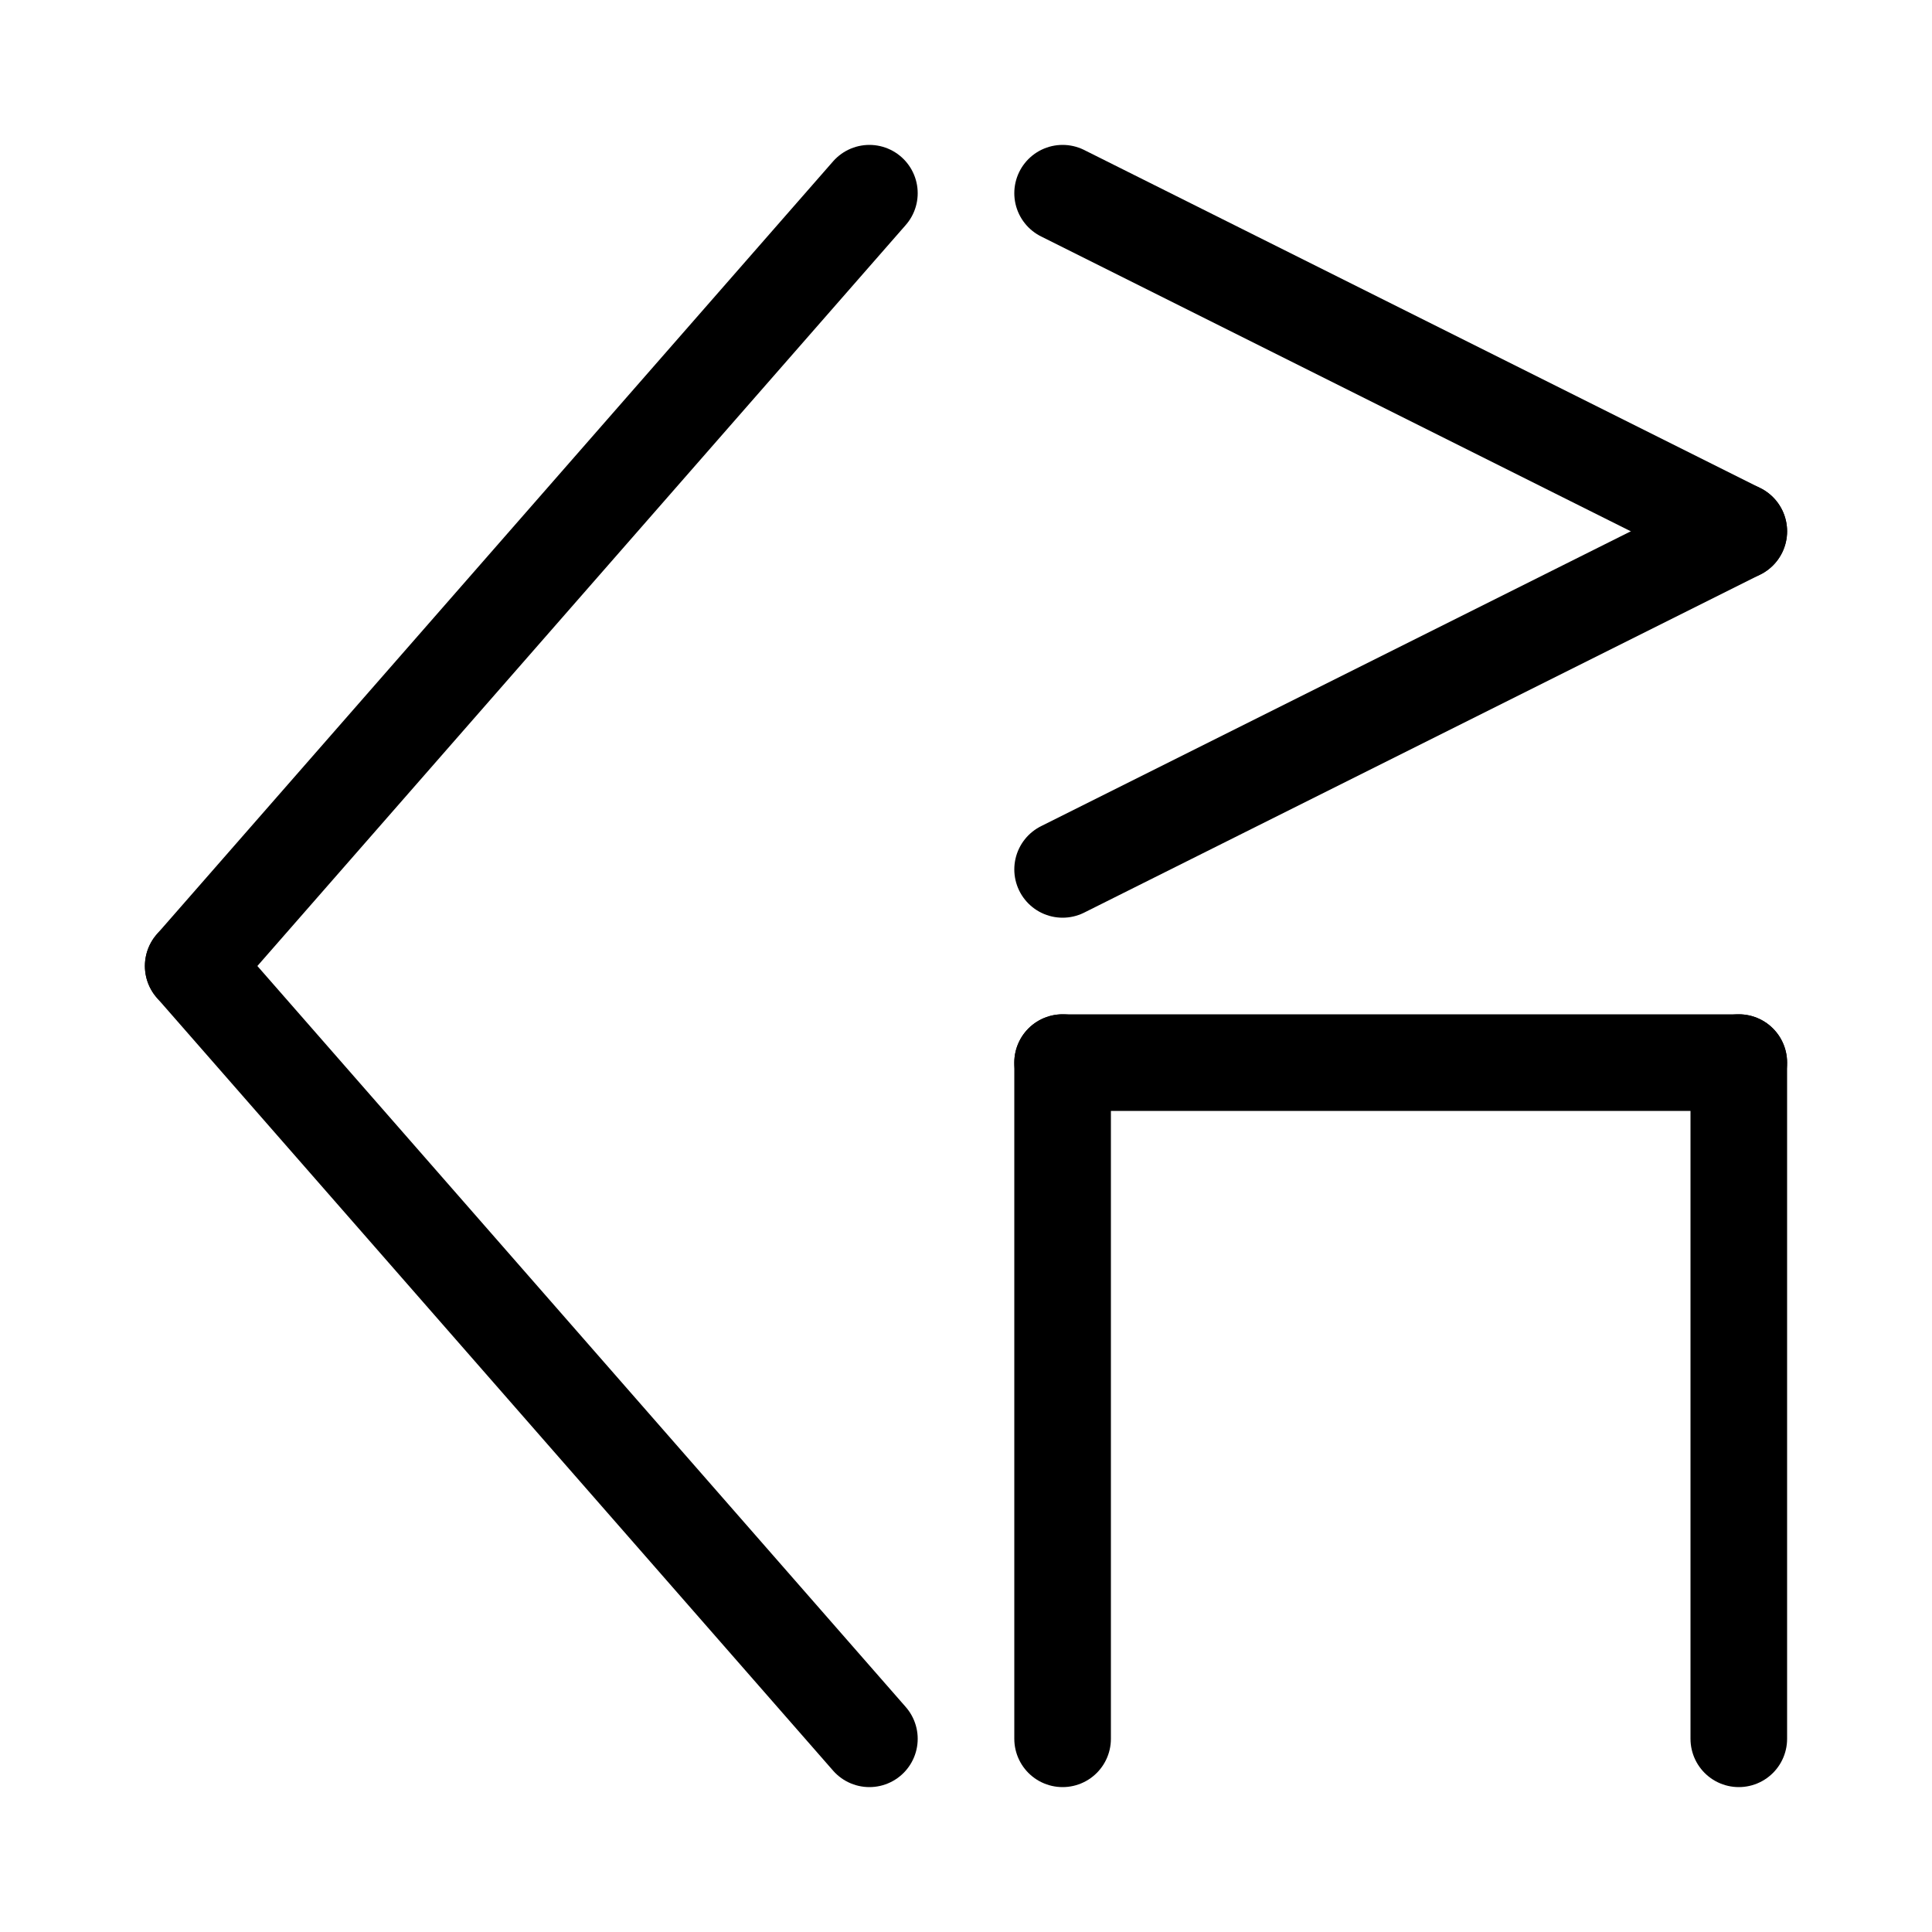
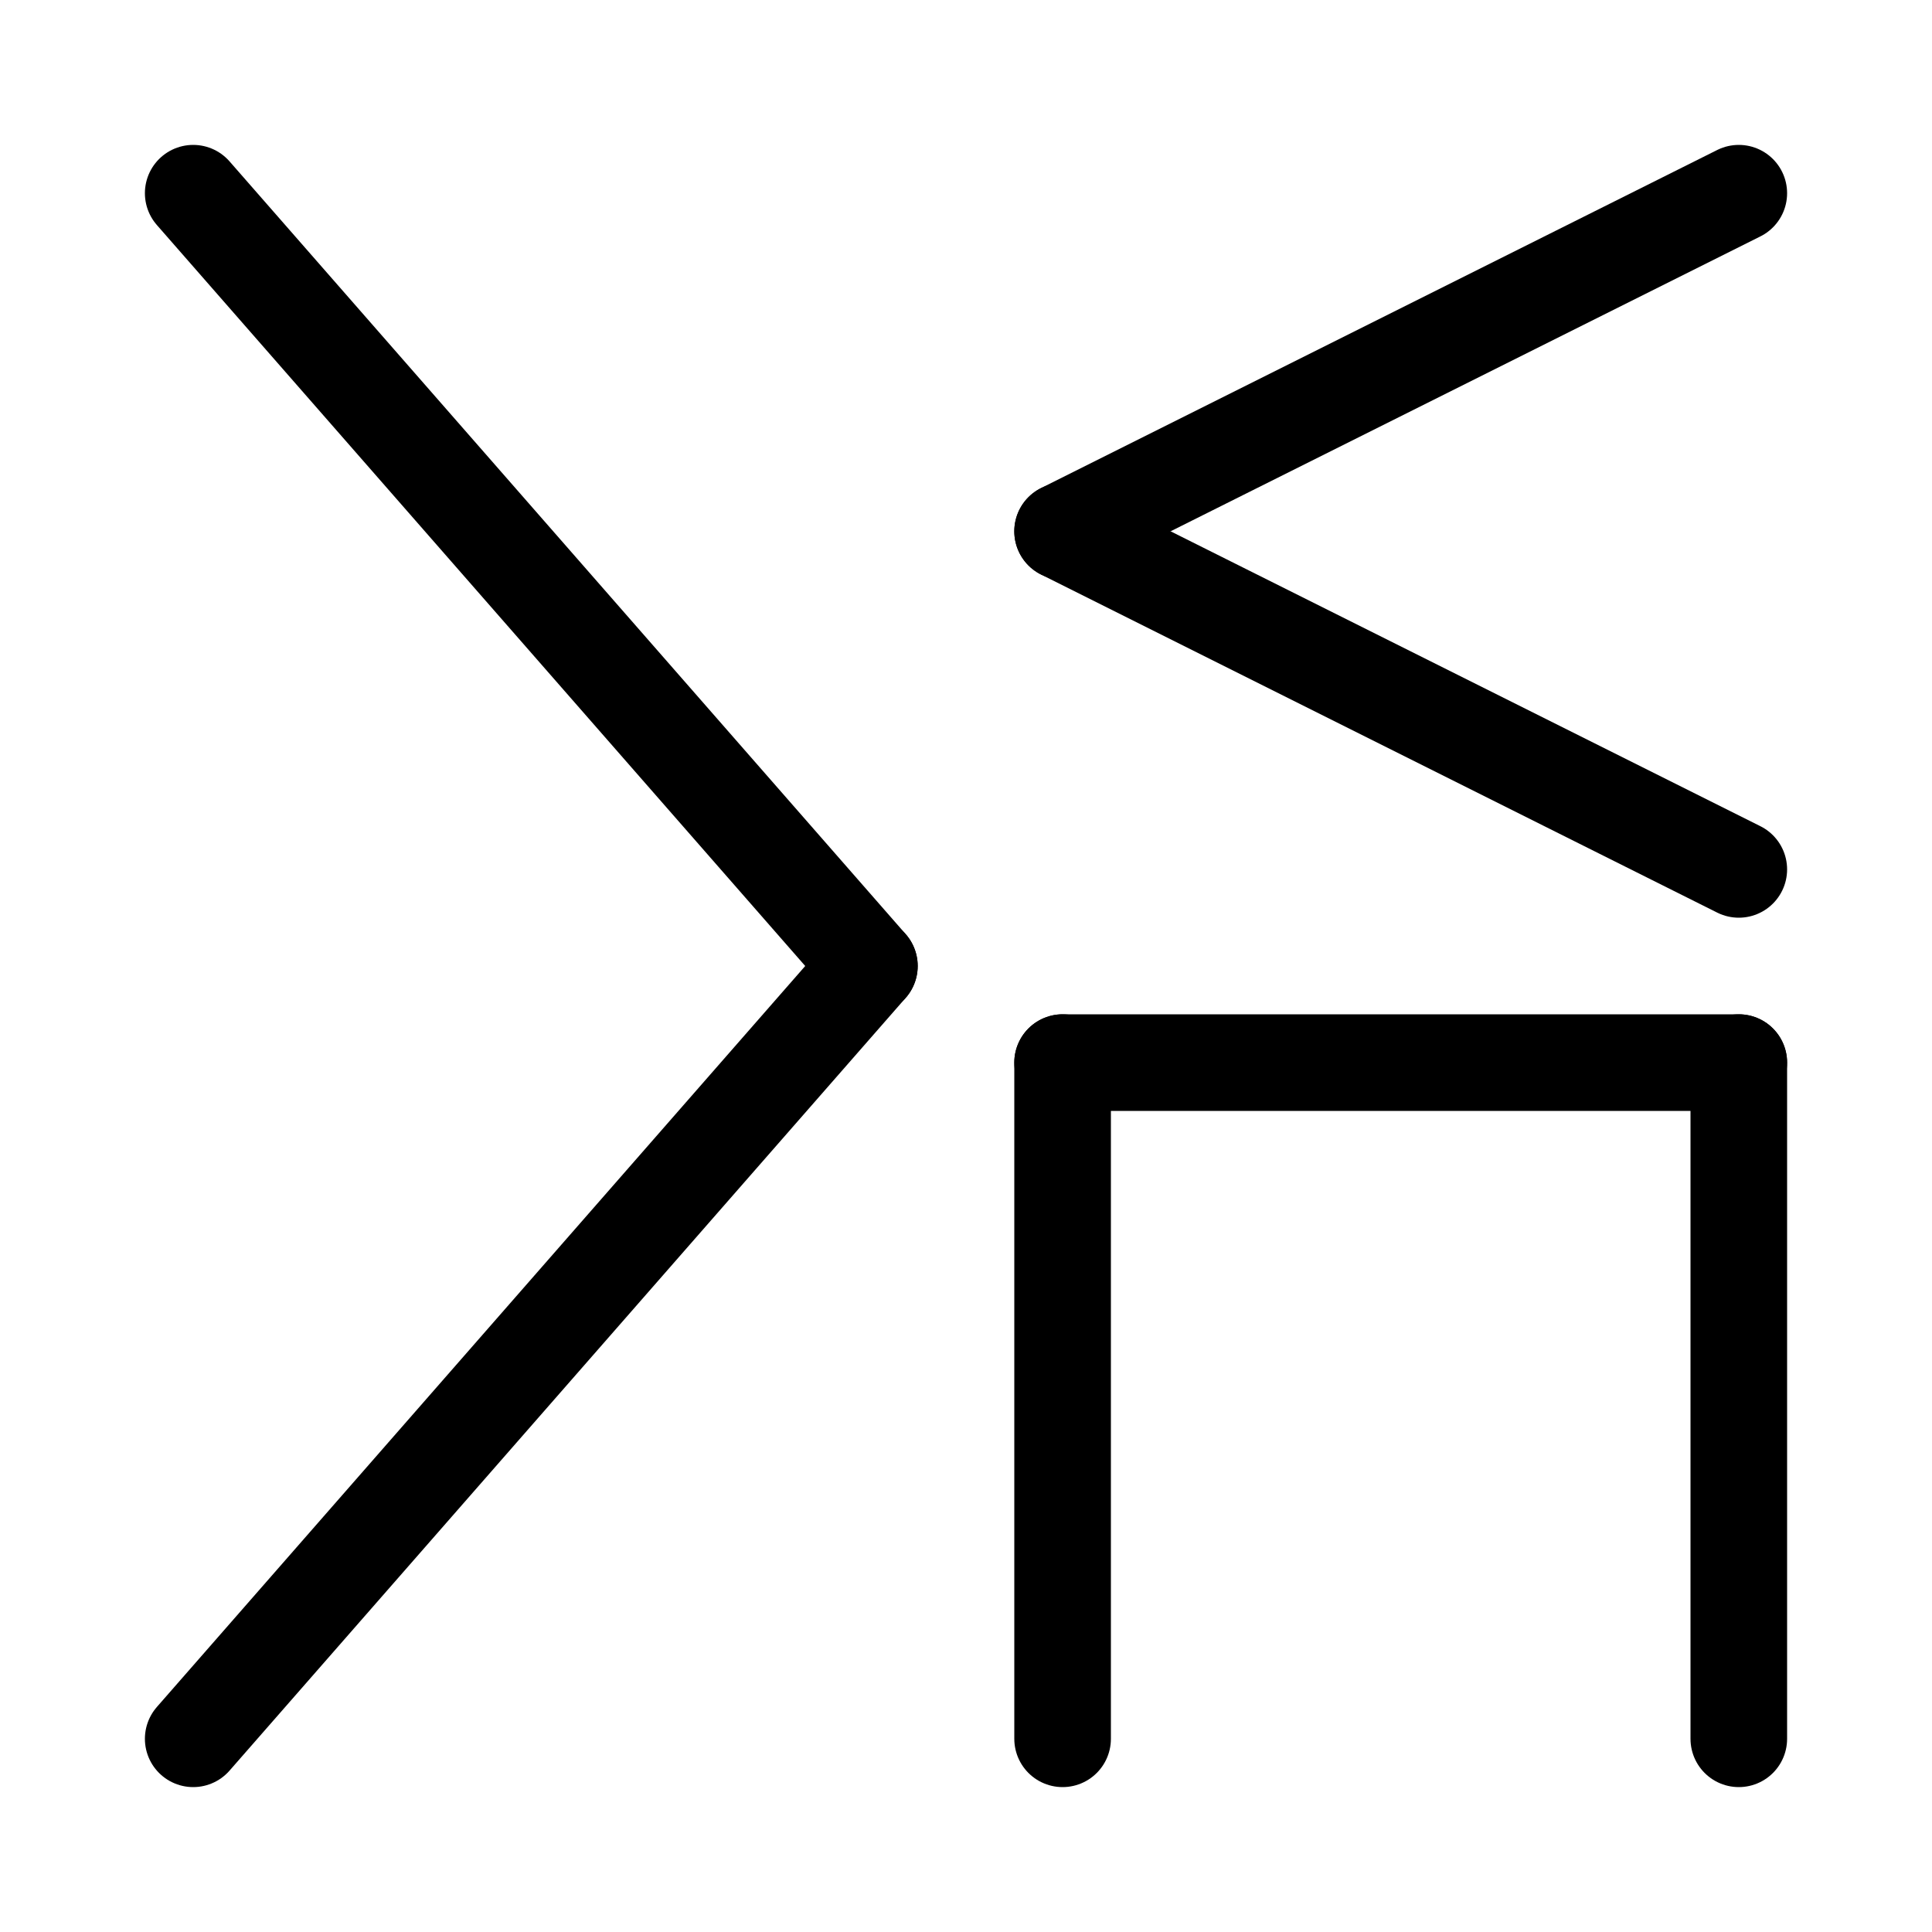
<svg xmlns="http://www.w3.org/2000/svg" width="40" height="40">
  <rect width="100%" height="100%" fill="white" />
  <g stroke="black" stroke-width="2" stroke-linecap="round">
    <g transform="" transform-origin="11 20">
-       <line x1="18" y1="4" x2="4" y2="20" />
-       <line x1="4" y1="20" x2="18" y2="36" />
+       <line x1="4" y1="4" x2="18" y2="20" />
+       <line x1="18" y1="20" x2="4" y2="36" />
    </g>
    <g transform="" transform-origin="29 11">
-       <line x1="22" y1="4" x2="36" y2="11" />
-       <line x1="36" y1="11" x2="22" y2="18" />
+       <line x1="36" y1="4" x2="22" y2="11" />
+       <line x1="22" y1="11" x2="36" y2="18" />
    </g>
    <g transform="" transform-origin="29 29">
      <line x1="22" y1="22" x2="36" y2="22" />
      <line x1="22" y1="22" x2="22" y2="36" />
      <line x1="36" y1="22" x2="36" y2="36" />
    </g>
  </g>
</svg>
